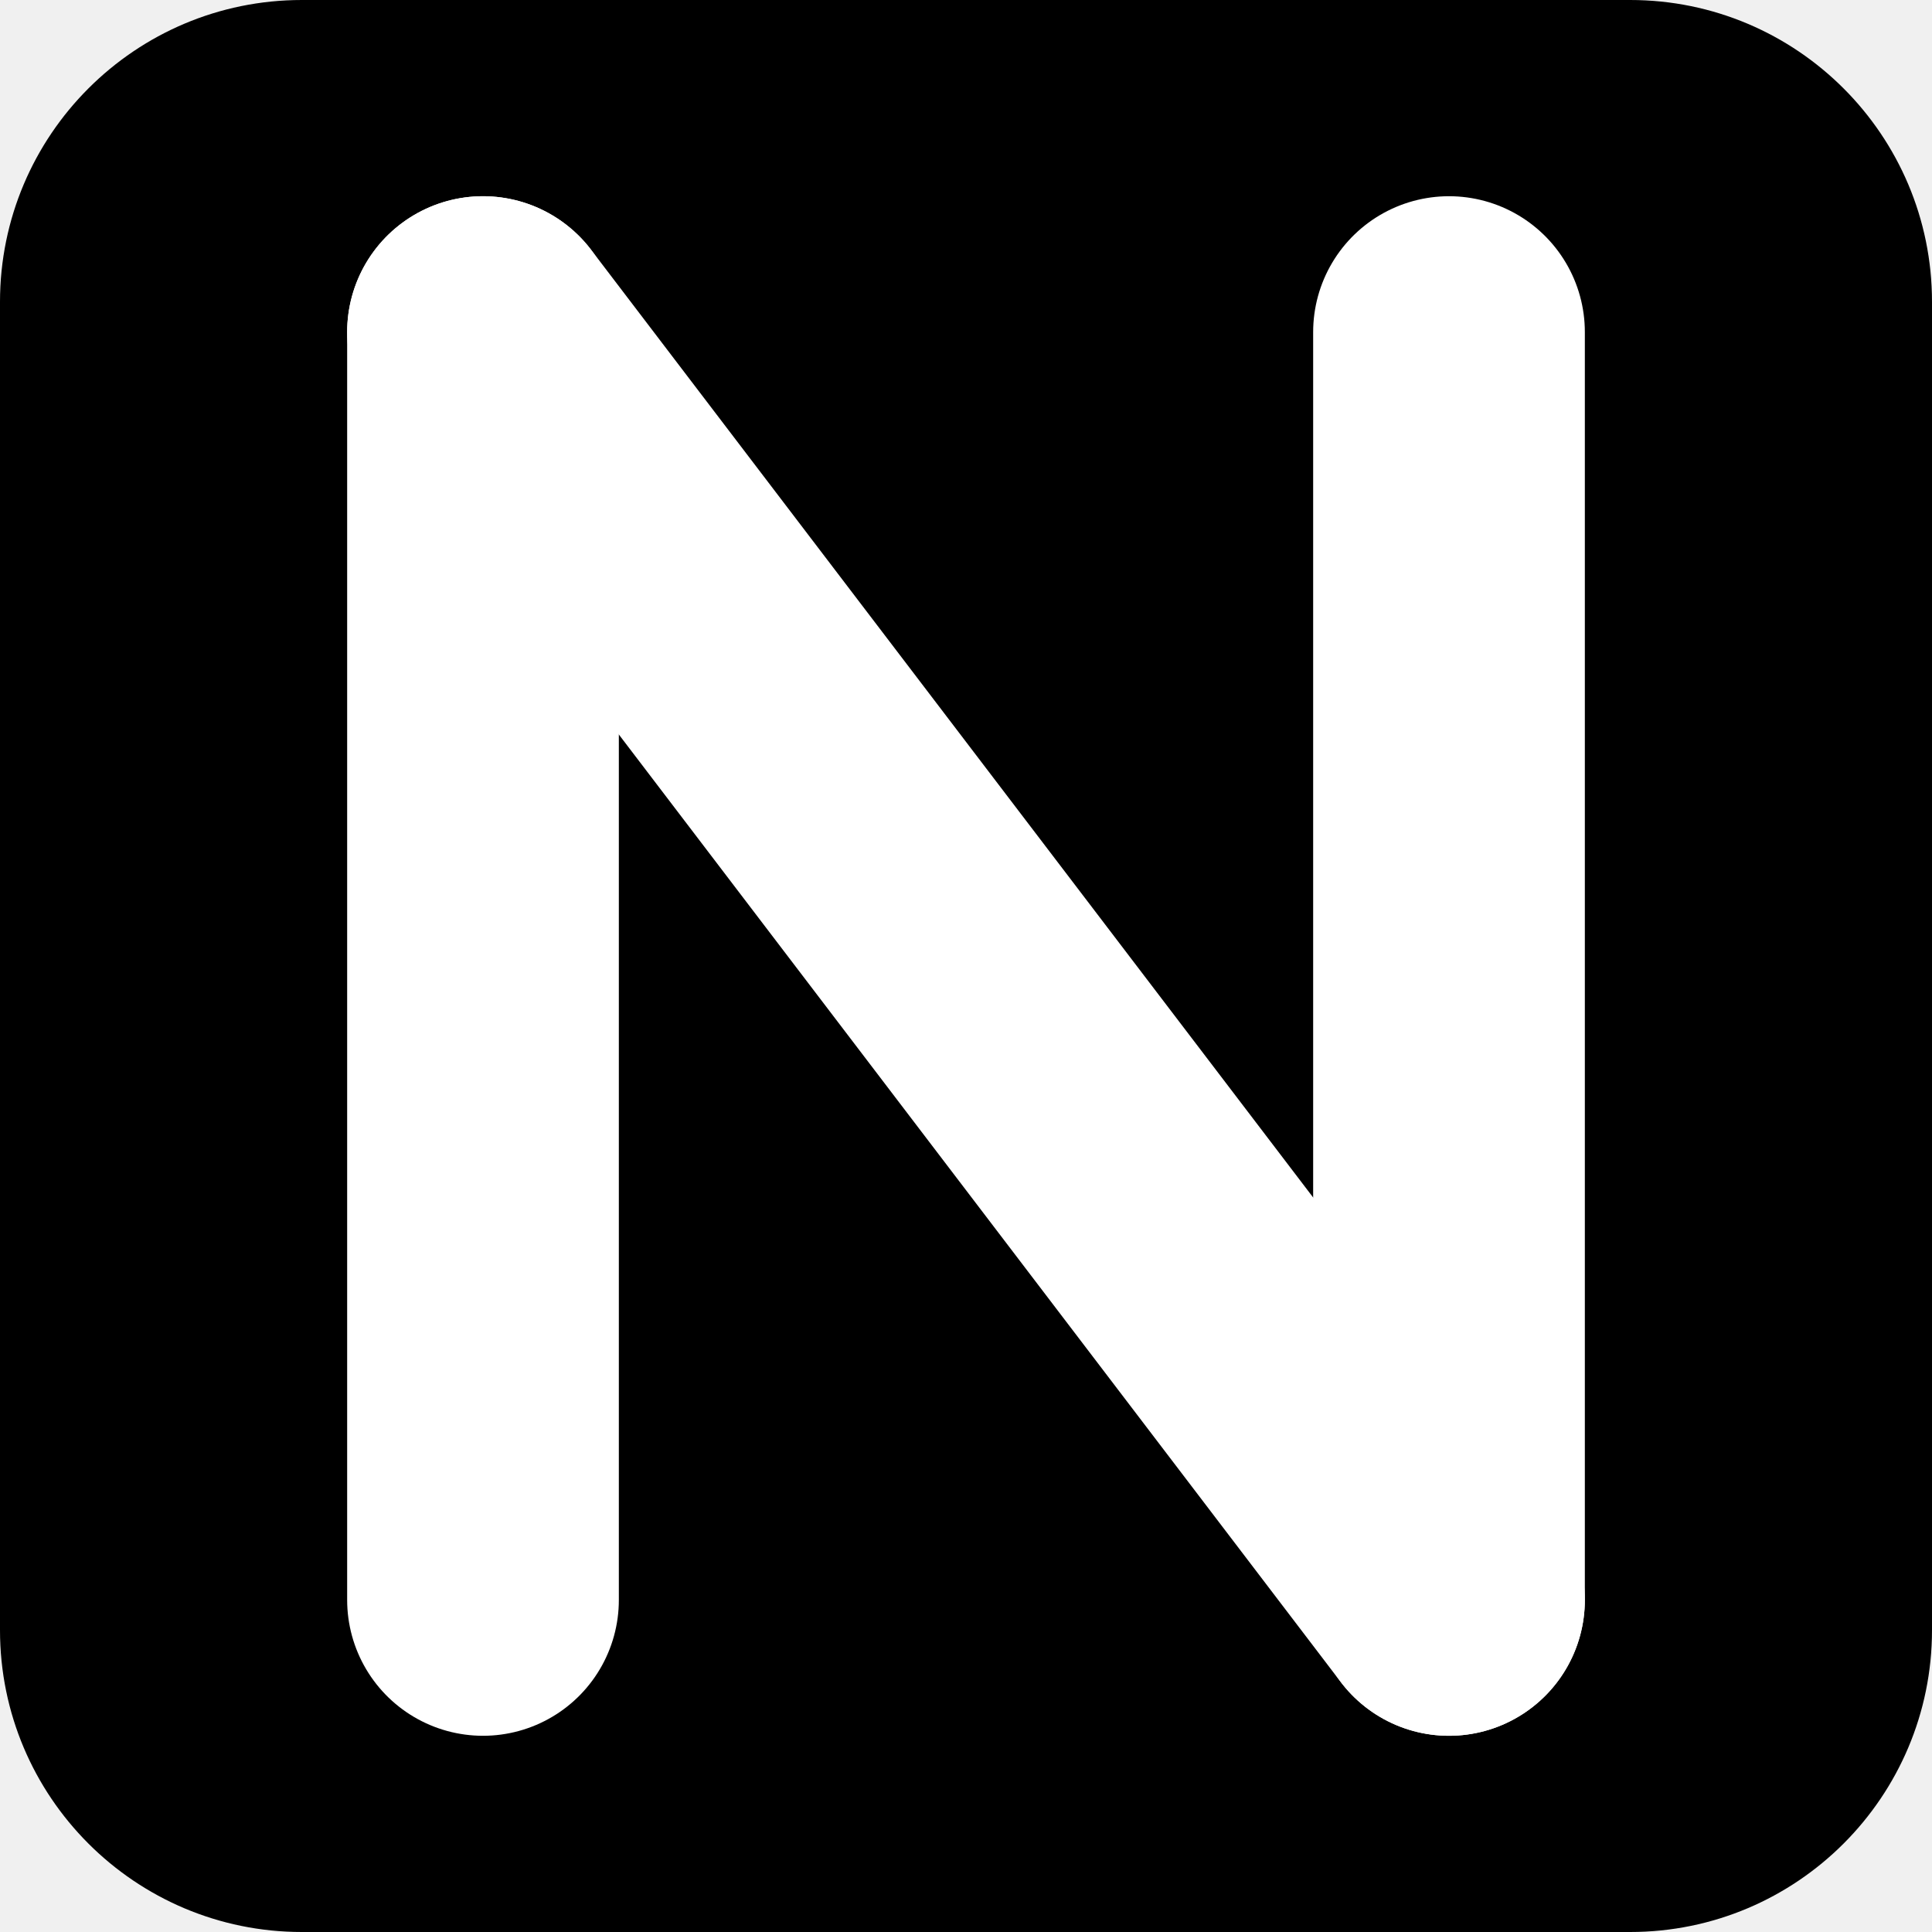
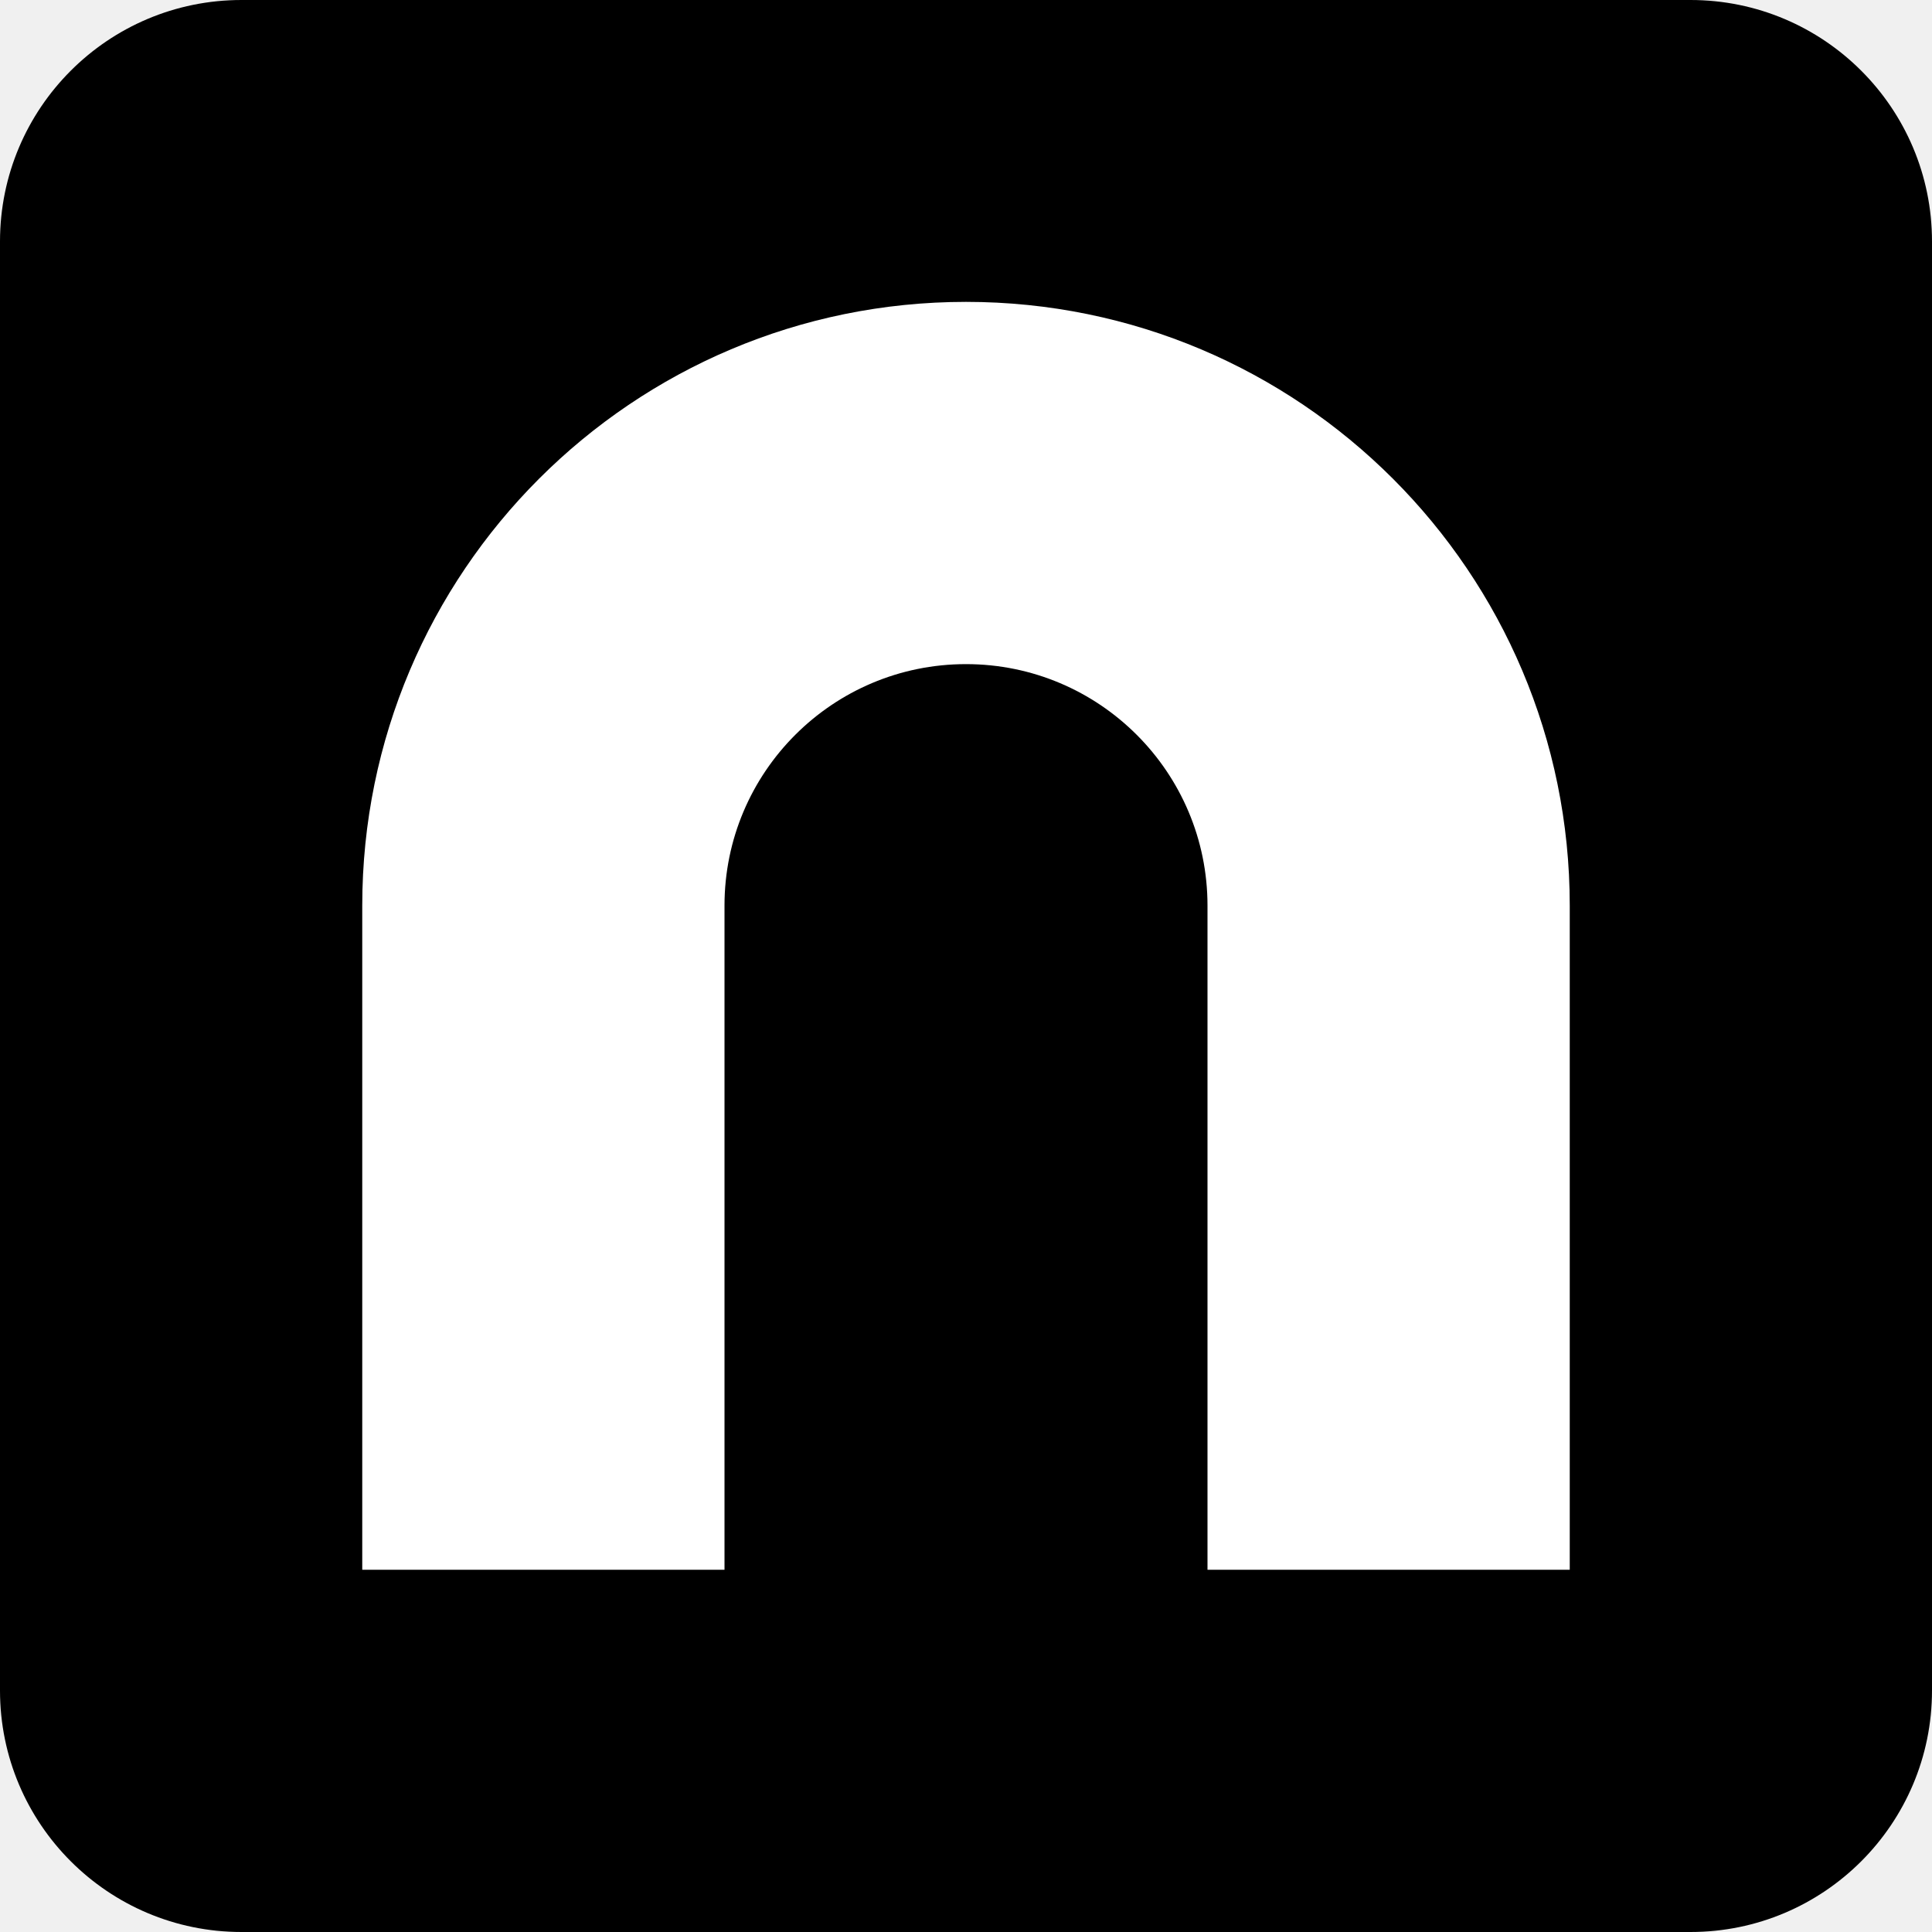
<svg xmlns="http://www.w3.org/2000/svg" viewBox="0 0 32 32">
-   <rect width="32" height="32" rx="5" fill="#000000" />
-   <g stroke="#ffffff" stroke-width="4.5" stroke-linecap="round">
-     <line x1="8" y1="5.5" x2="8" y2="26.5" />
-     <line x1="24" y1="5.5" x2="24" y2="26.5" />
-     <line x1="8" y1="5.5" x2="24" y2="26.5" />
-   </g>
+   <rect width="32" height="32" rx="4" fill="#000000" />
+   <path fill-rule="evenodd" fill="#ffffff" d="M6 26L6 15A10 10 0 0 1 26 15L26 26ZM12 26L12 15A4 4 0 0 1 20 15L20 26Z" />
</svg>
